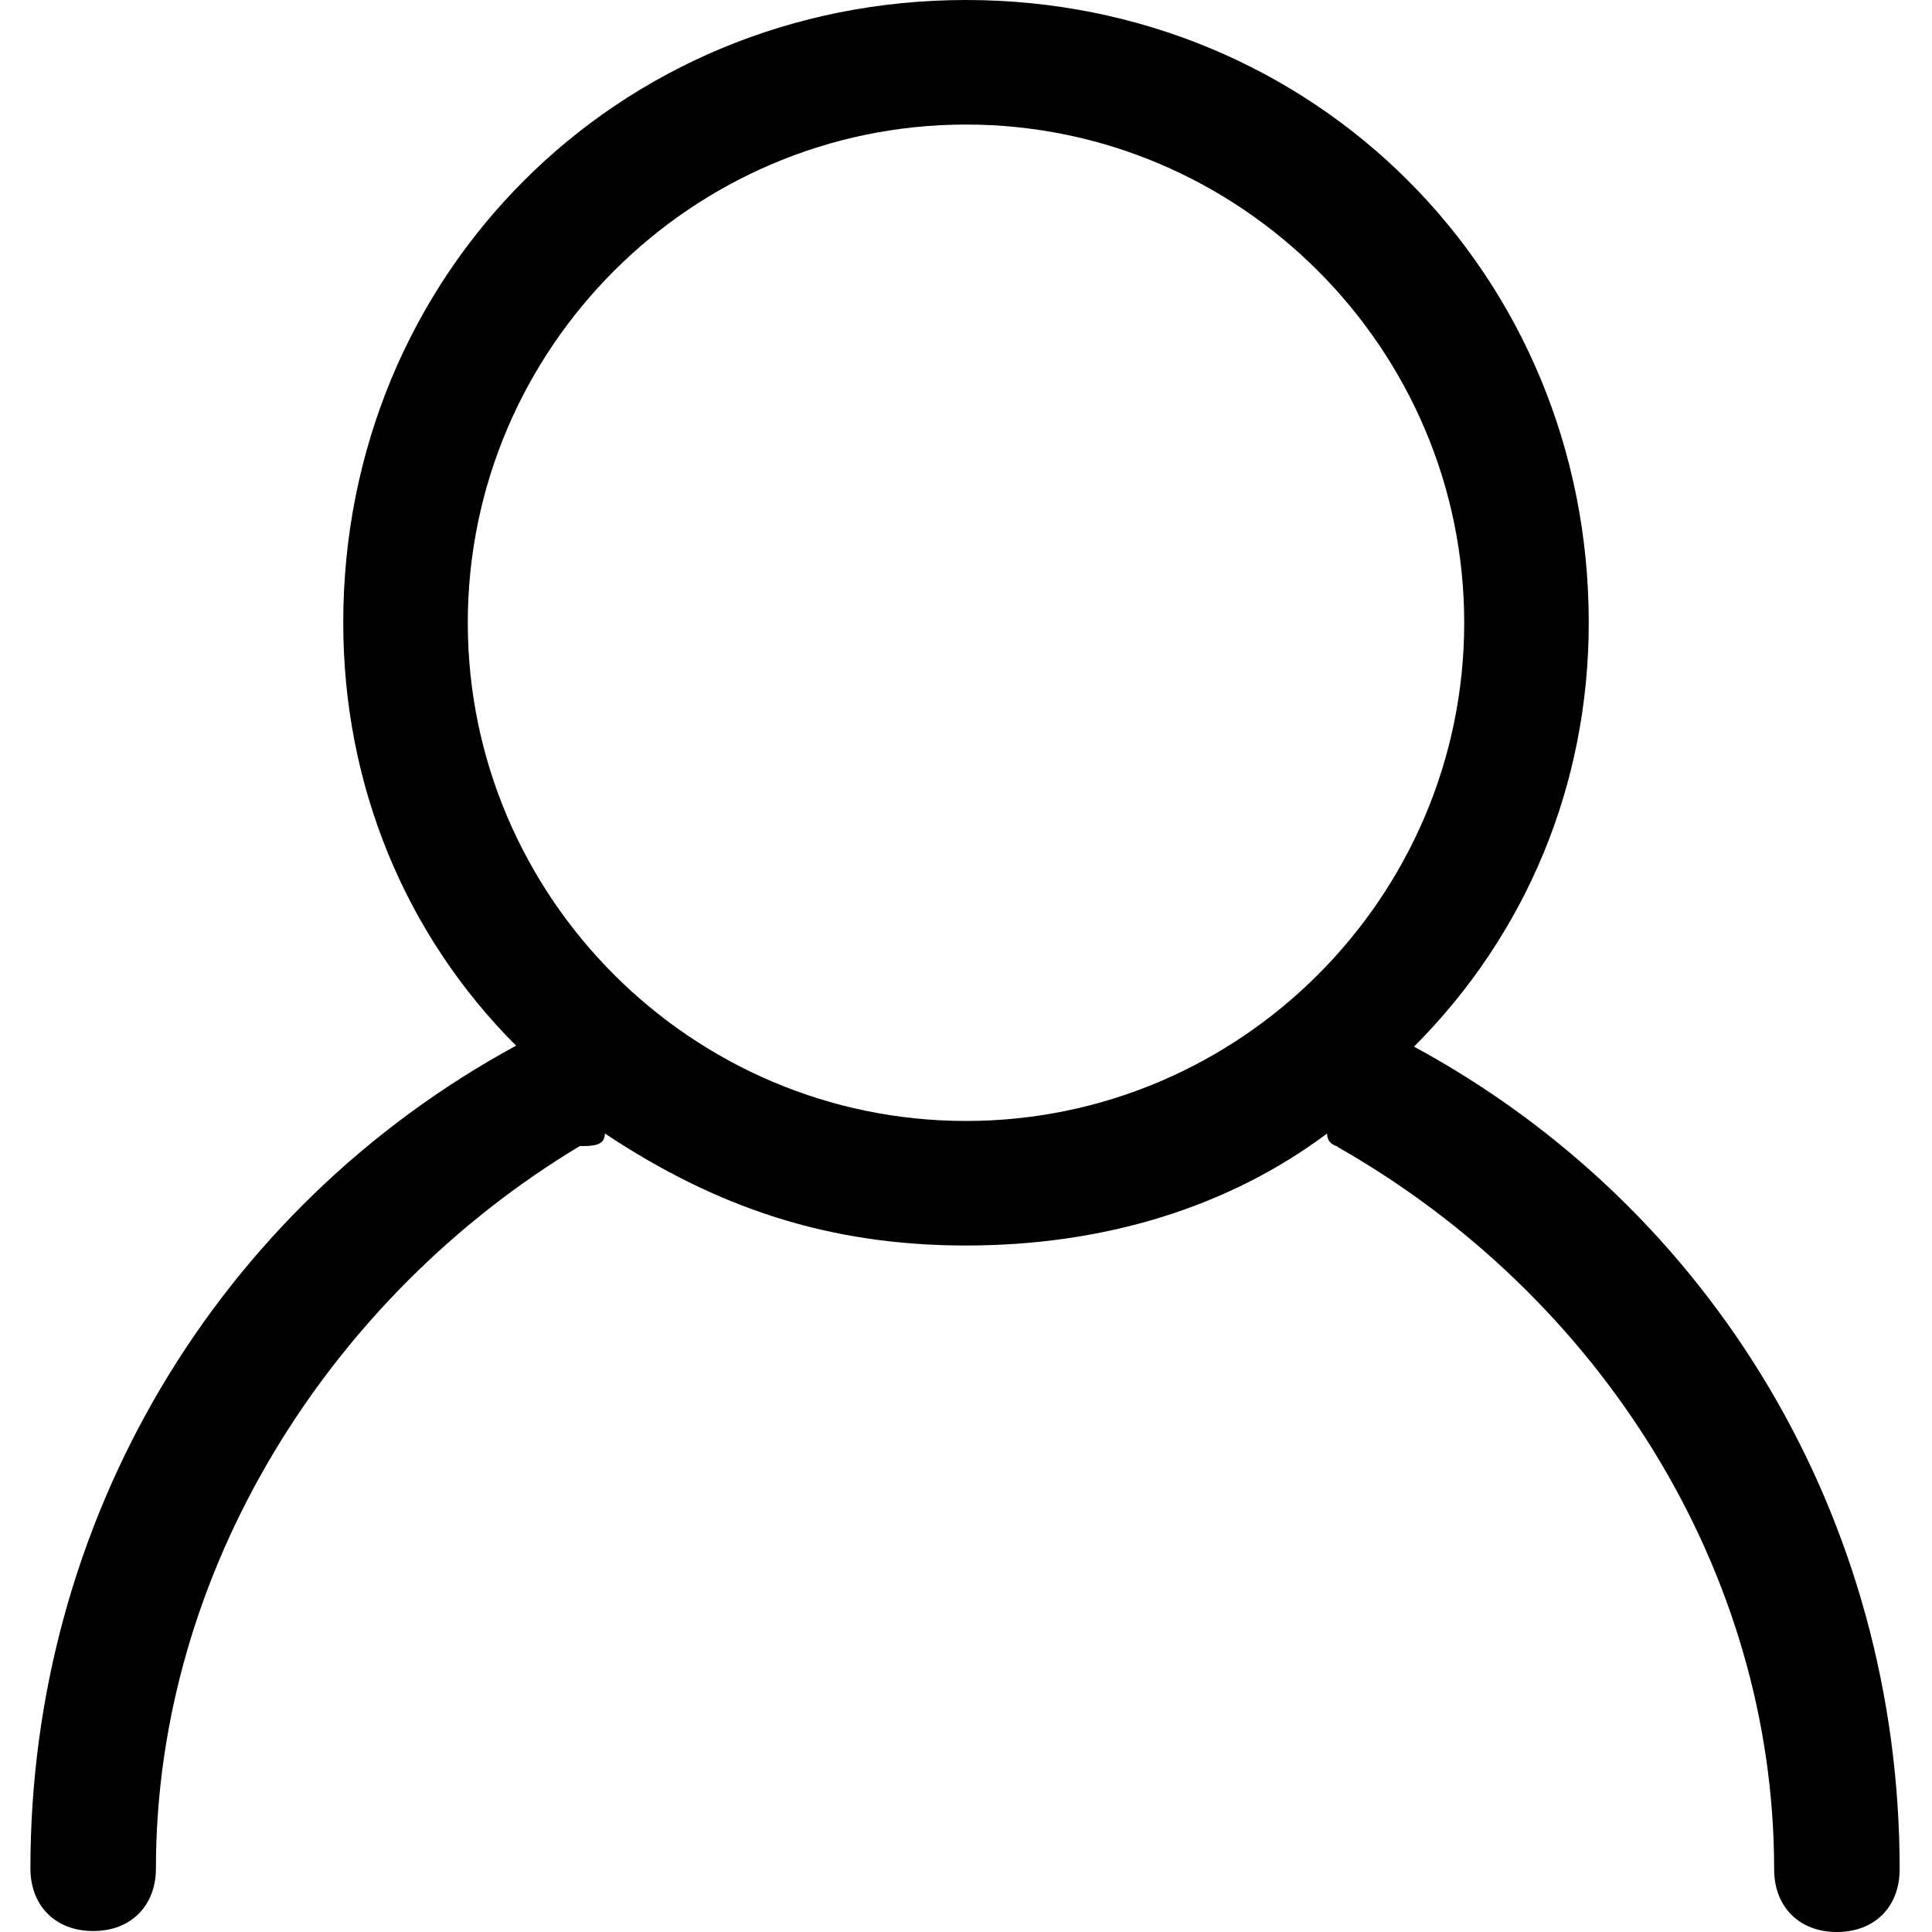
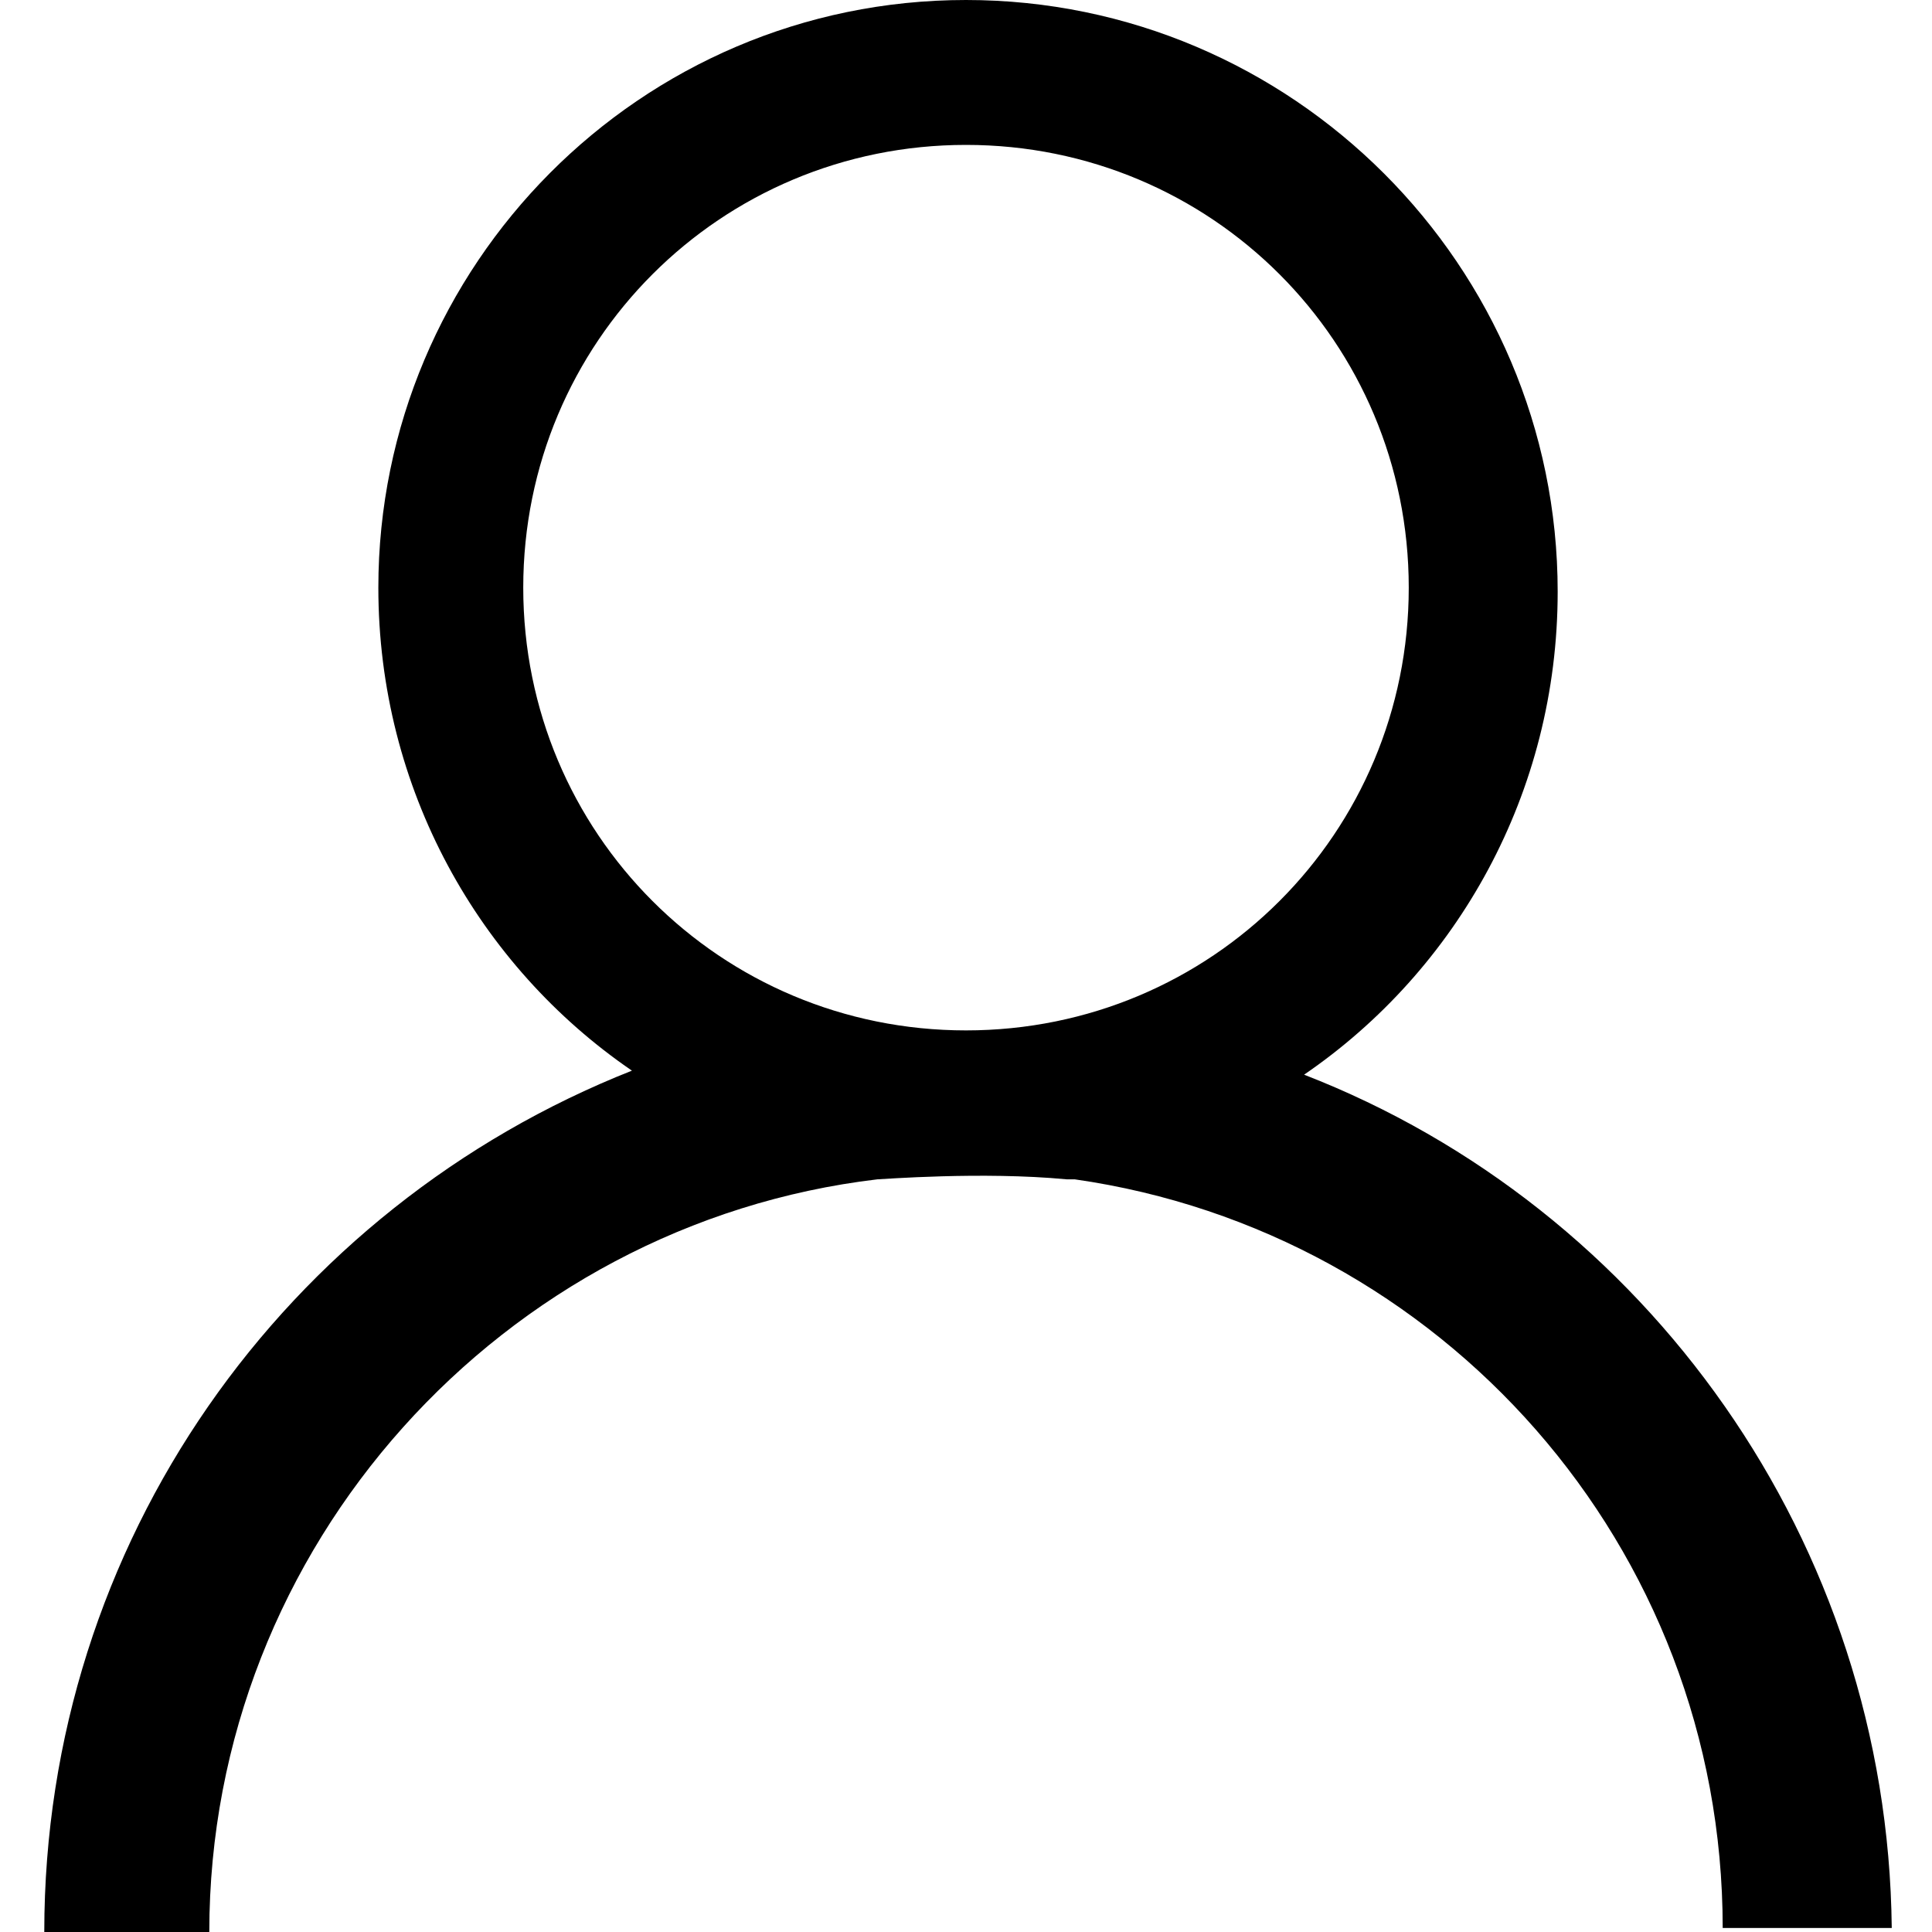
- <svg xmlns="http://www.w3.org/2000/svg" t="1596636909687" class="icon" viewBox="0 0 1024 1024" version="1.1" p-id="2366" width="200" height="200">
+ <svg xmlns="http://www.w3.org/2000/svg" t="1599657879544" class="icon" viewBox="0 0 1024 1024" version="1.1" p-id="3343" width="200" height="200">
  <defs>
    <style type="text/css" />
  </defs>
-   <path d="M703.392 600.788c-52.71 39.404-118.725 59.362-191.392 59.362s-132.03-19.958-191.392-59.362c0 6.653-6.653 6.653-13.305 6.653-132.03 79.32-224.656 224.656-224.656 382.785 0 19.958-13.305 33.263-33.263 33.263s-33.263-13.305-33.263-33.263c0-184.74 99.278-350.033 257.407-436.006-58.851-58.851-91.602-138.171-91.602-224.144C181.925 145.335 327.26 0 512 0s330.075 145.335 330.075 330.075c0 85.973-33.263 165.293-92.626 224.656 158.641 85.973 257.407 250.755 257.407 436.006 0 19.958-13.305 33.263-33.263 33.263s-33.263-13.305-33.263-33.263c0-158.641-92.626-303.976-231.308-382.785 1.023-0.512-5.629-0.512-5.629-7.164z m-191.392-6.653c145.335 0 264.06-118.725 264.06-264.06S657.335 66.015 512 66.015 247.94 184.74 247.94 330.075s118.725 264.06 264.06 264.06z" p-id="2367" />
+   <path d="M691.2 569.6c81.067-55.467 134.4-149.333 134.4-256C825.6 140.8 684.8 0 512 0S200.533 140.8 200.533 311.467c0 106.666 53.334 200.533 134.4 256C151.467 640 23.467 817.067 23.467 1024h87.466c0-204.8 155.734-375.467 354.134-398.933 2.133 0 55.466-4.267 100.266 0h4.267c194.133 27.733 343.467 194.133 343.467 396.8h89.6C1000.533 817.067 872.533 640 691.2 569.6zM512 546.133c-130.133 0-234.667-104.533-234.667-234.666C277.333 181.333 381.867 76.8 512 76.8c130.133 0 234.667 104.533 234.667 234.667 0 130.133-104.534 234.666-234.667 234.666z" p-id="3344" />
</svg>
